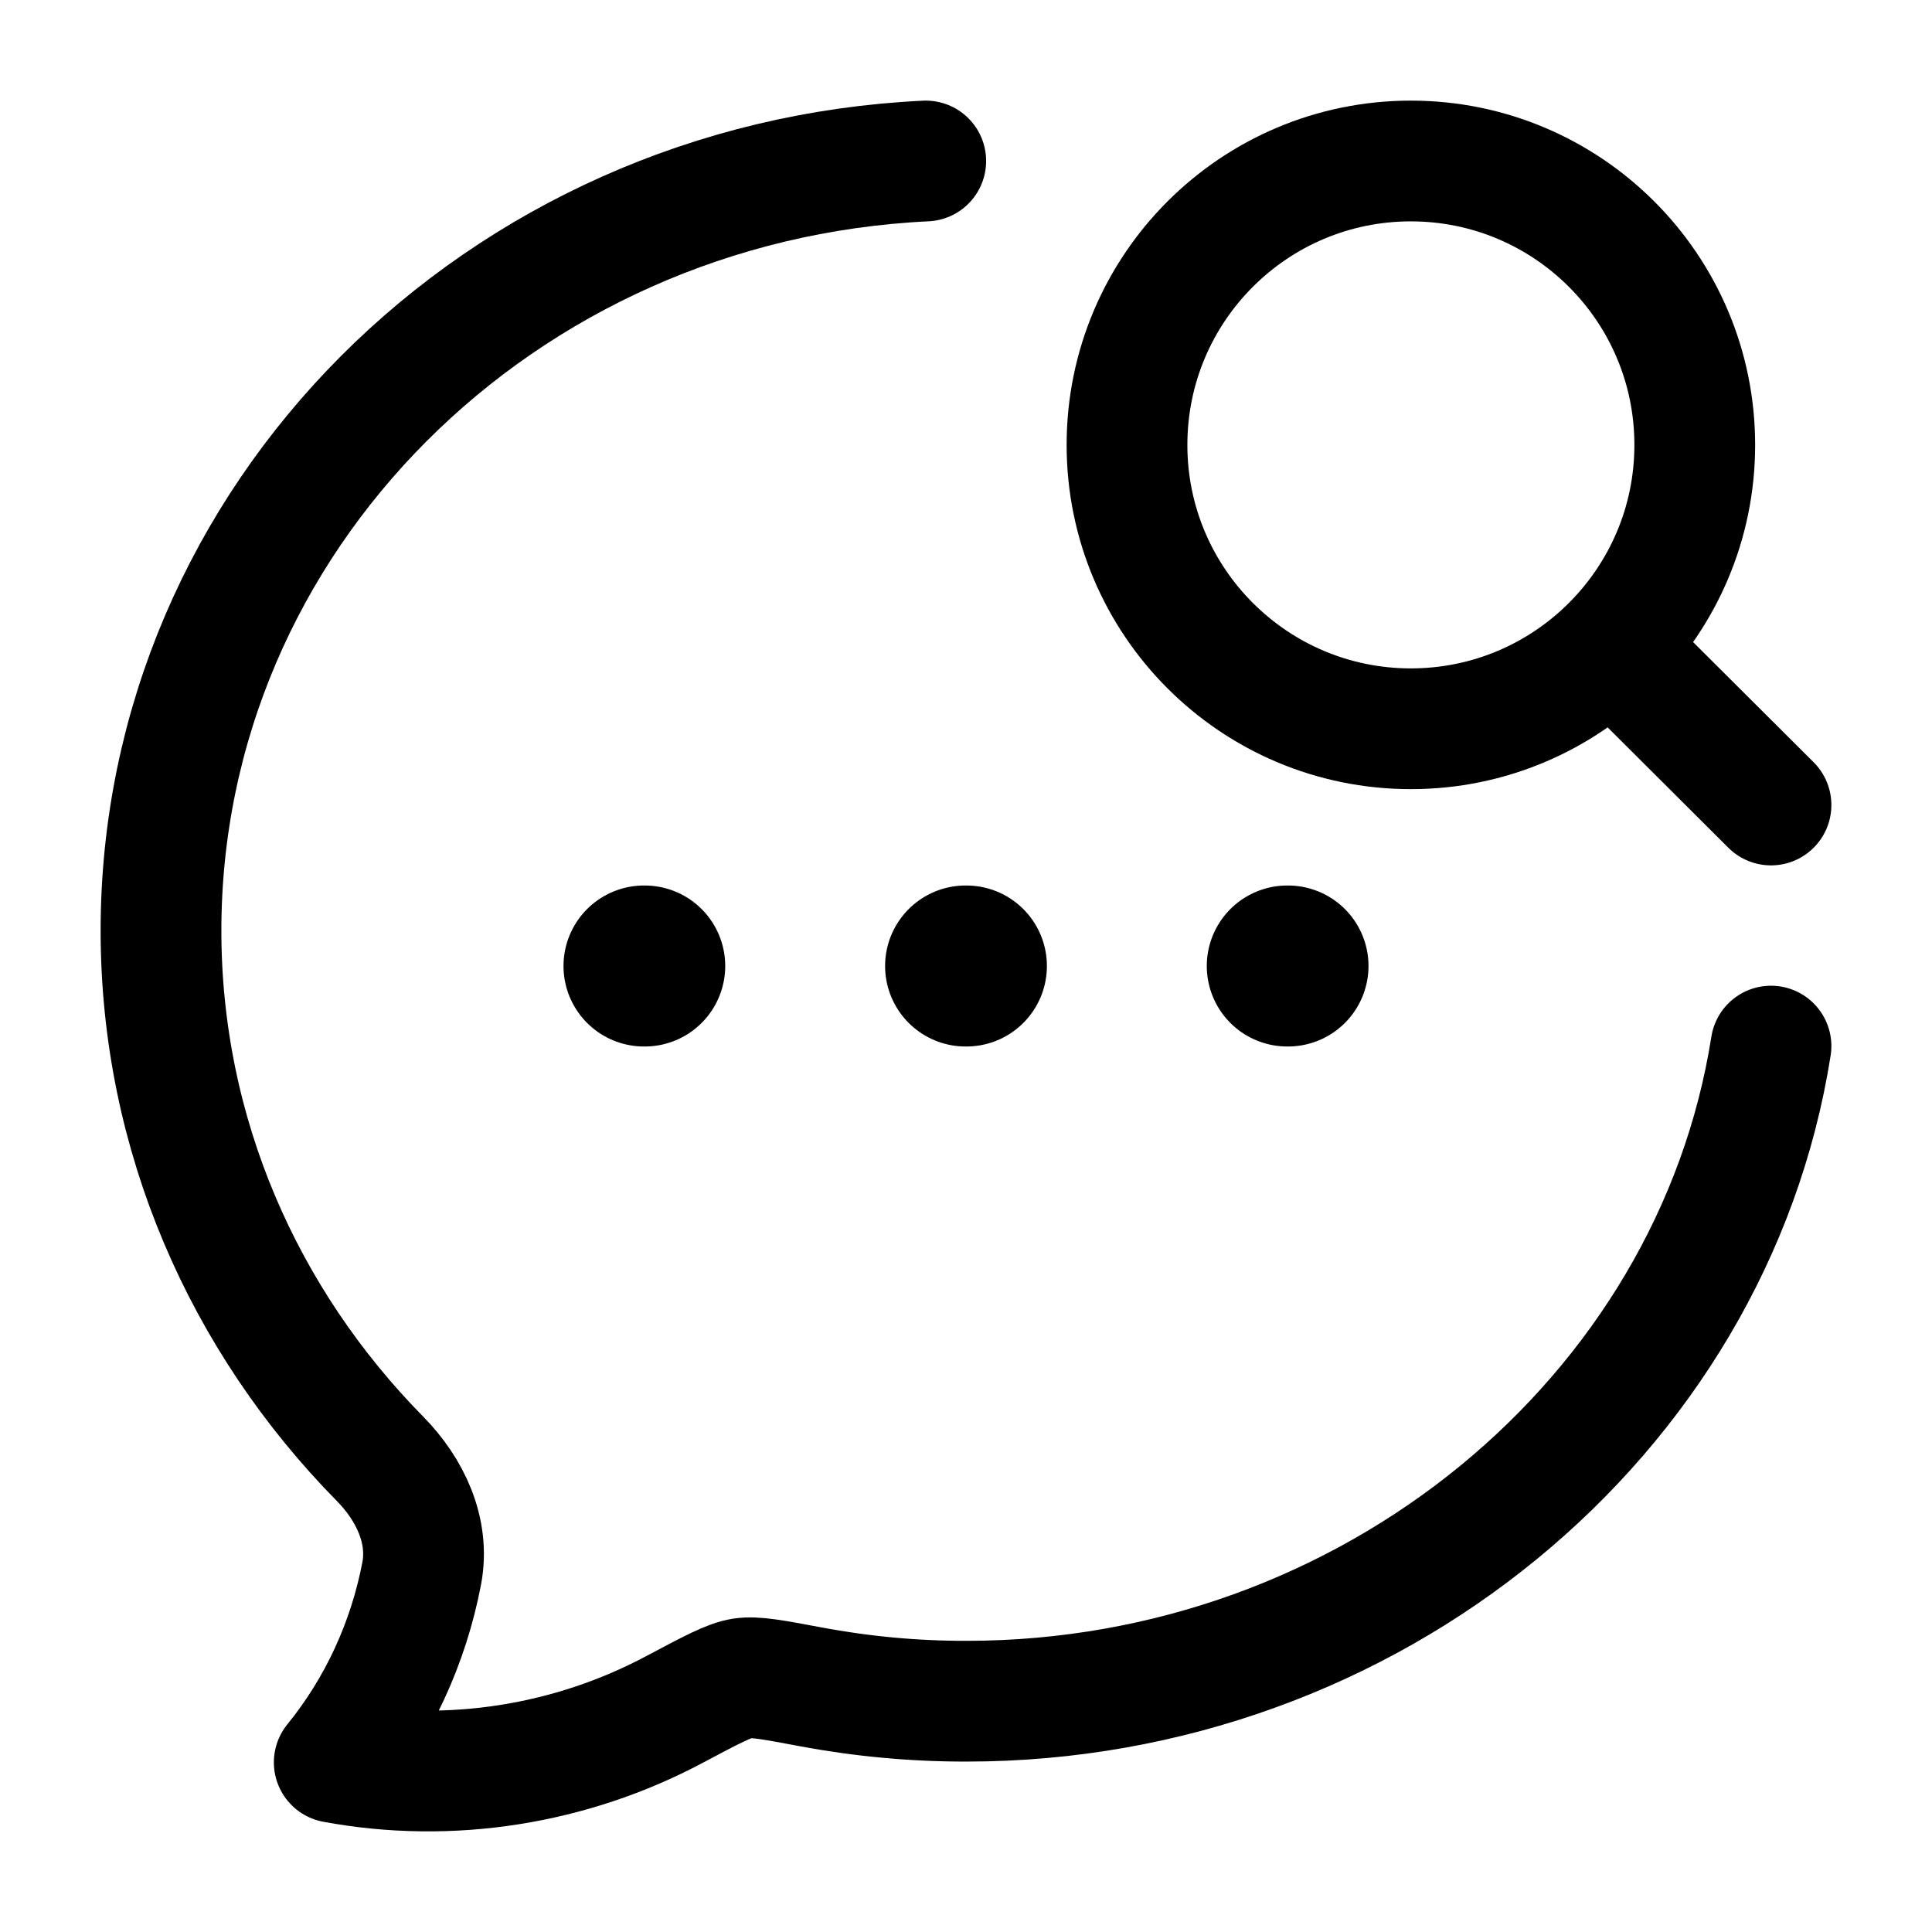
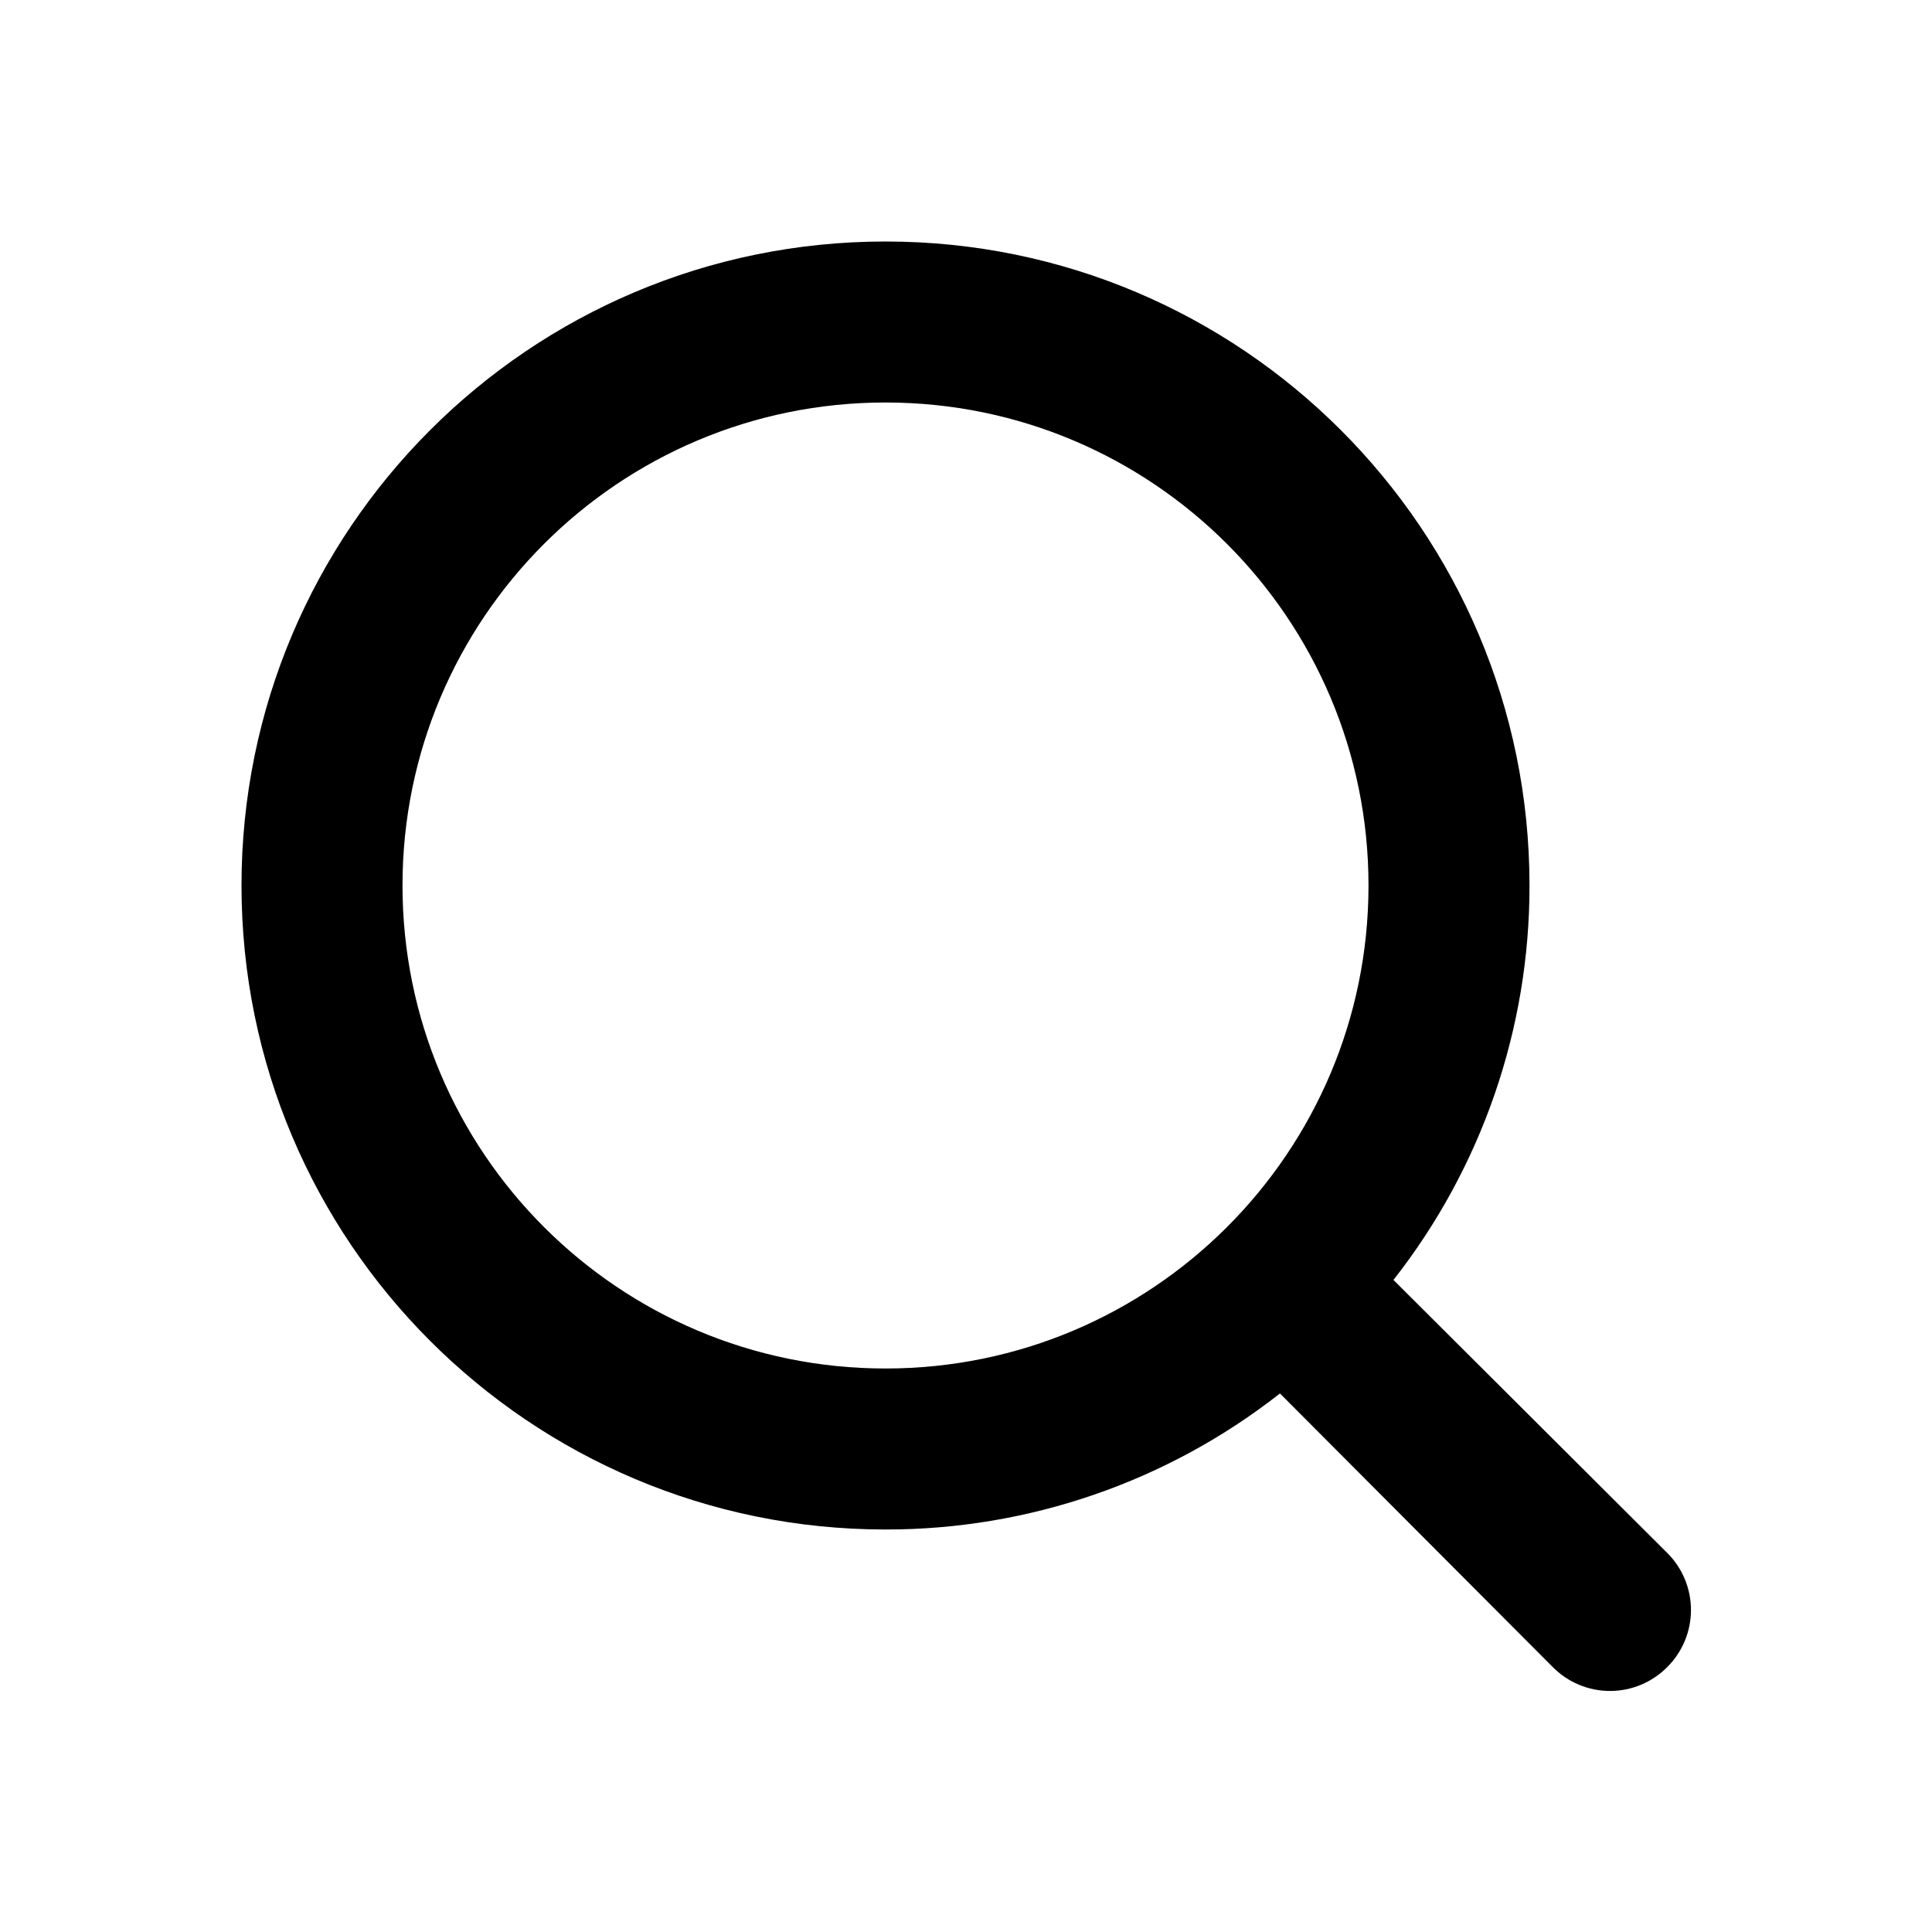
- <svg xmlns="http://www.w3.org/2000/svg" viewBox="0 0 24 24" width="24" height="24" color="#000000" fill="none">
-   <path d="M22 12.995C21.276 17.601 17.021 21.133 12.005 21.133C11.355 21.134 10.708 21.074 10.069 20.954C9.61 20.868 9.38 20.824 9.22 20.849C9.06 20.873 8.833 20.994 8.378 21.236C7.093 21.92 5.594 22.161 4.152 21.893C4.7 21.219 5.074 20.41 5.239 19.543C5.339 19.013 5.092 18.498 4.72 18.121C3.034 16.408 2 14.1 2 11.56C2 6.436 6.21 2.252 11.5 2" stroke="currentColor" stroke-width="1.5" stroke-linecap="round" stroke-linejoin="round" />
-   <path d="M20.017 8.023L22 10M21.053 5.527C21.053 3.579 19.474 2 17.526 2C15.579 2 14 3.579 14 5.527C14 7.474 15.579 9.053 17.526 9.053C19.474 9.053 21.053 7.474 21.053 5.527Z" stroke="currentColor" stroke-width="1.5" stroke-linecap="round" stroke-linejoin="round" />
-   <path d="M11.995 12H12.005M15.991 12H16M8 12H8.009" stroke="currentColor" stroke-width="2" stroke-linecap="round" stroke-linejoin="round" />
+ <svg xmlns="http://www.w3.org/2000/svg" viewBox="0 0 24 24" id="search">
+   <g>
+     <path d="m20.71 19.29-3.4-3.39A7.92 7.92 0 0 0 19 11a8 8 0 1 0-8 8 7.92 7.92 0 0 0 4.9-1.69l3.39 3.4a1 1 0 0 0 1.42 0 1 1 0 0 0 0-1.42zM5 11a6 6 0 1 1 6 6 6 6 0 0 1-6-6z" />
+   </g>
</svg>
